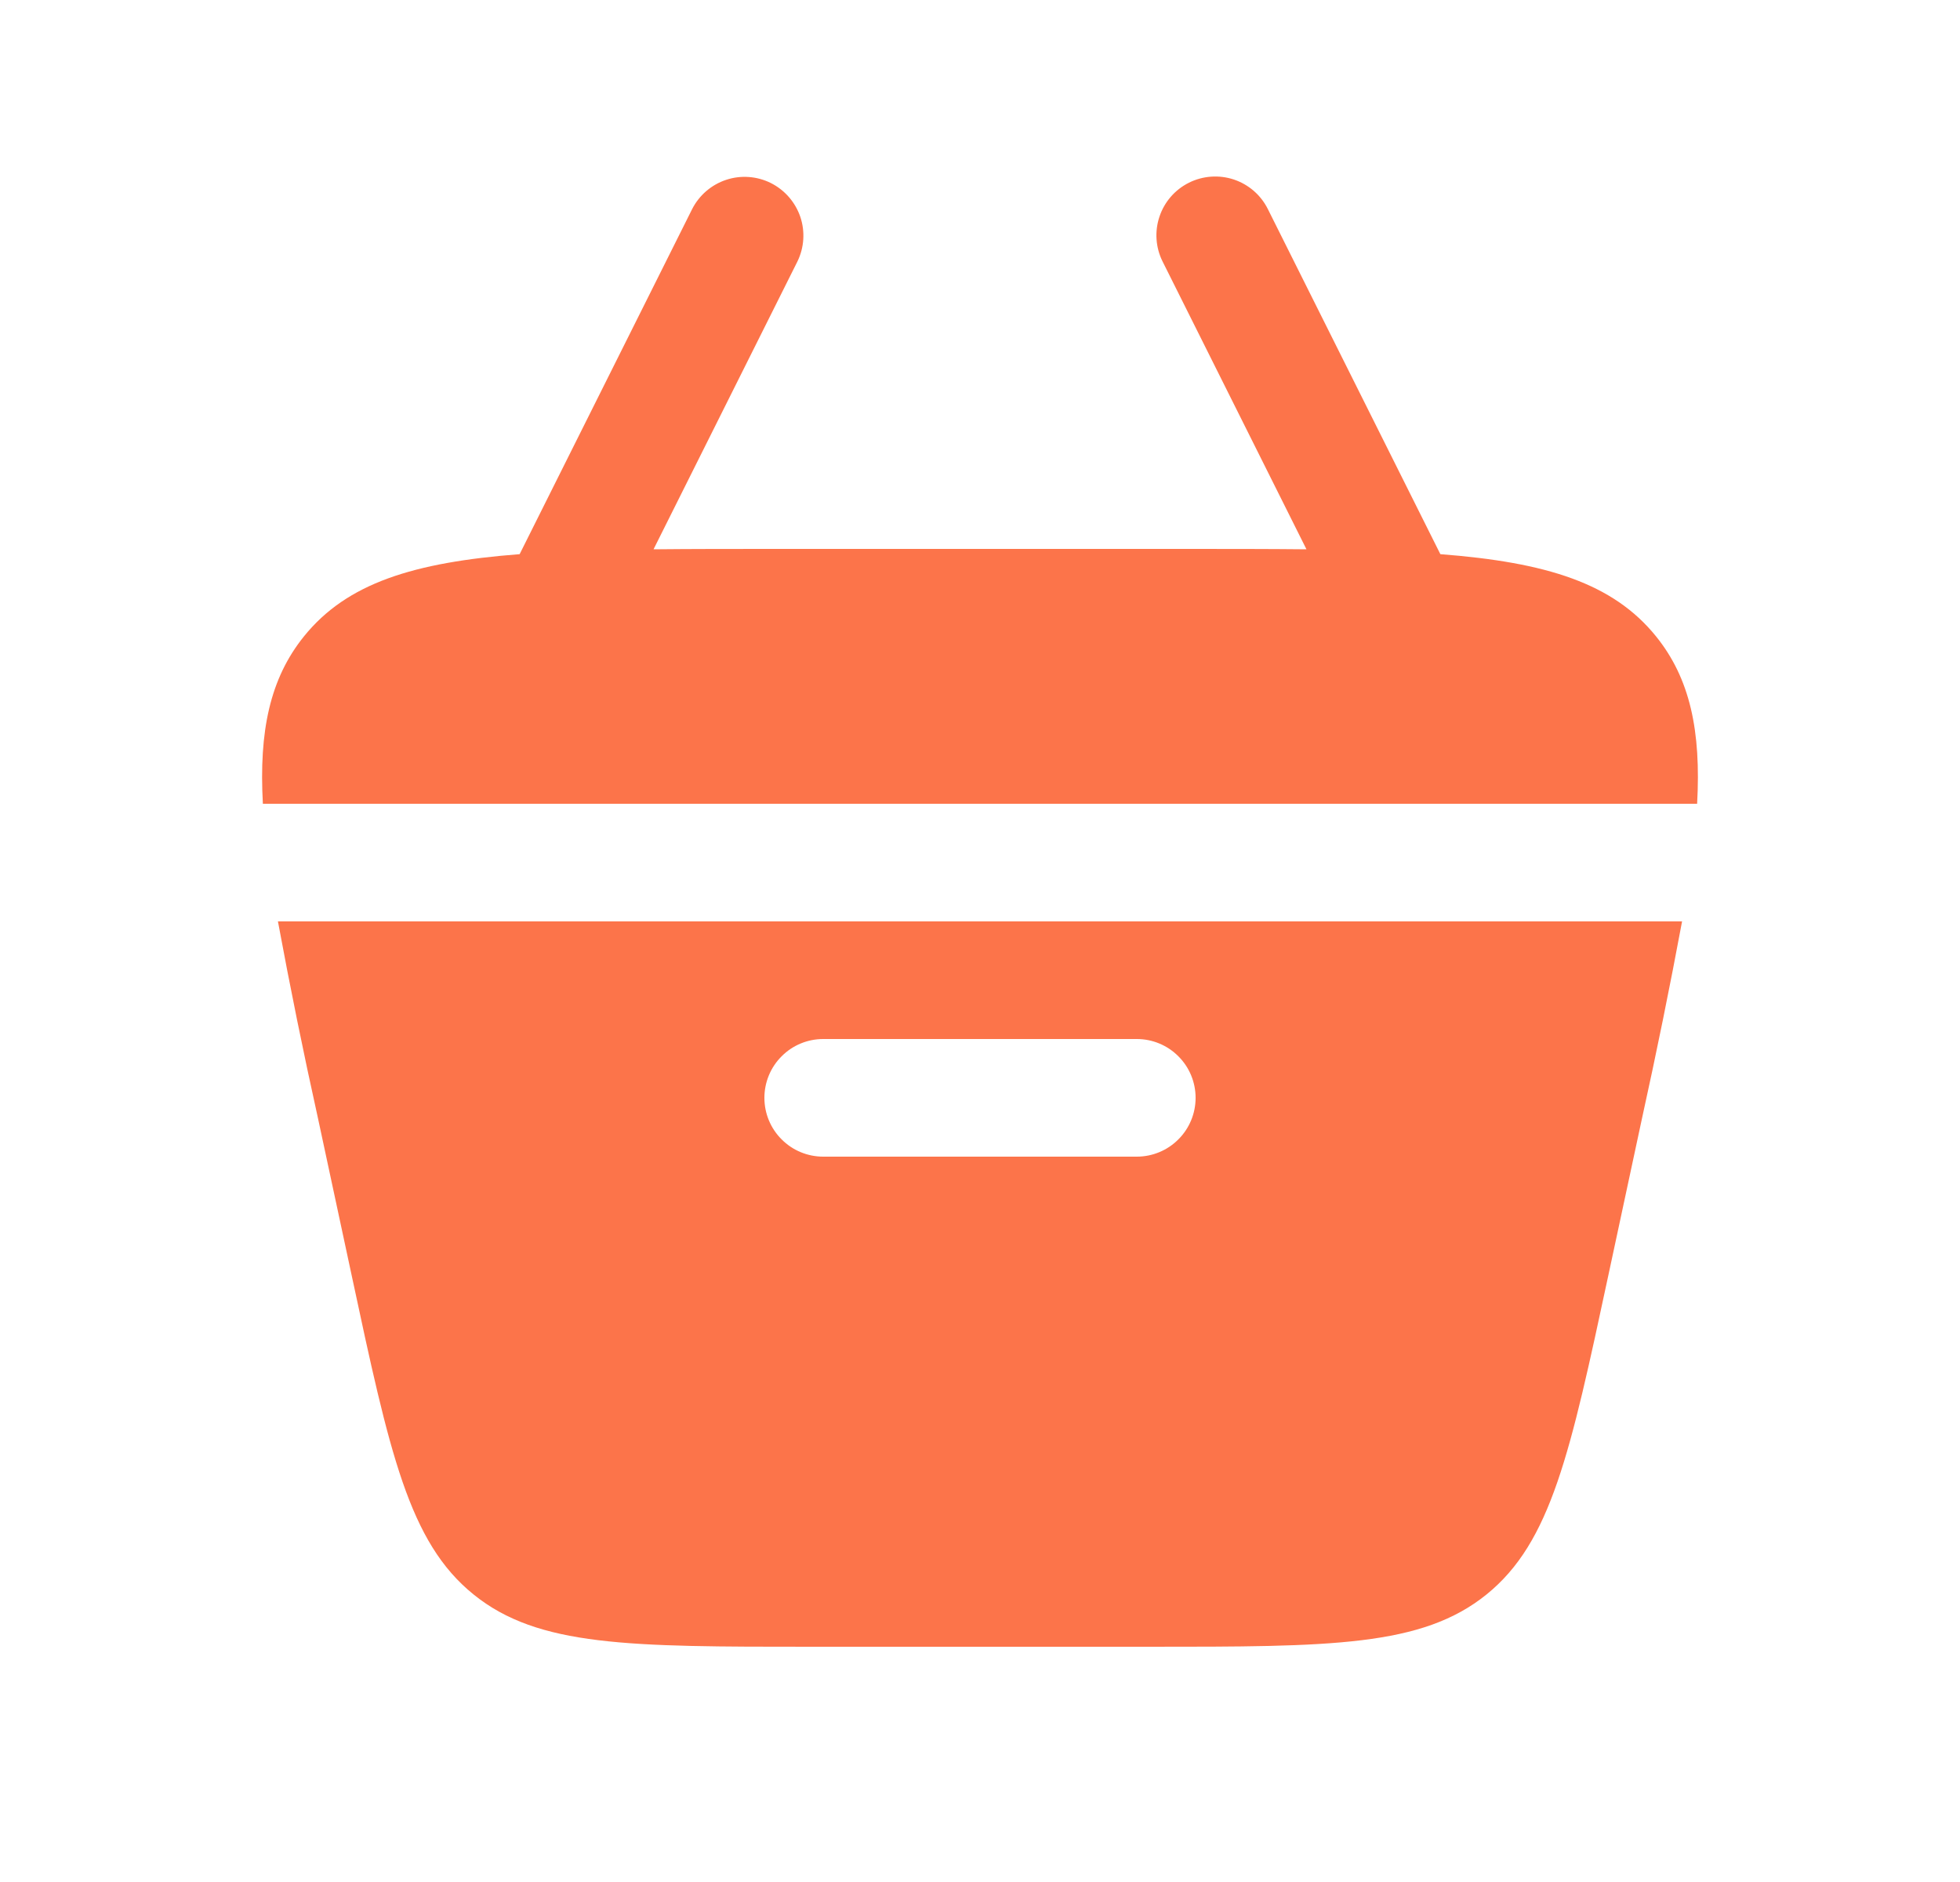
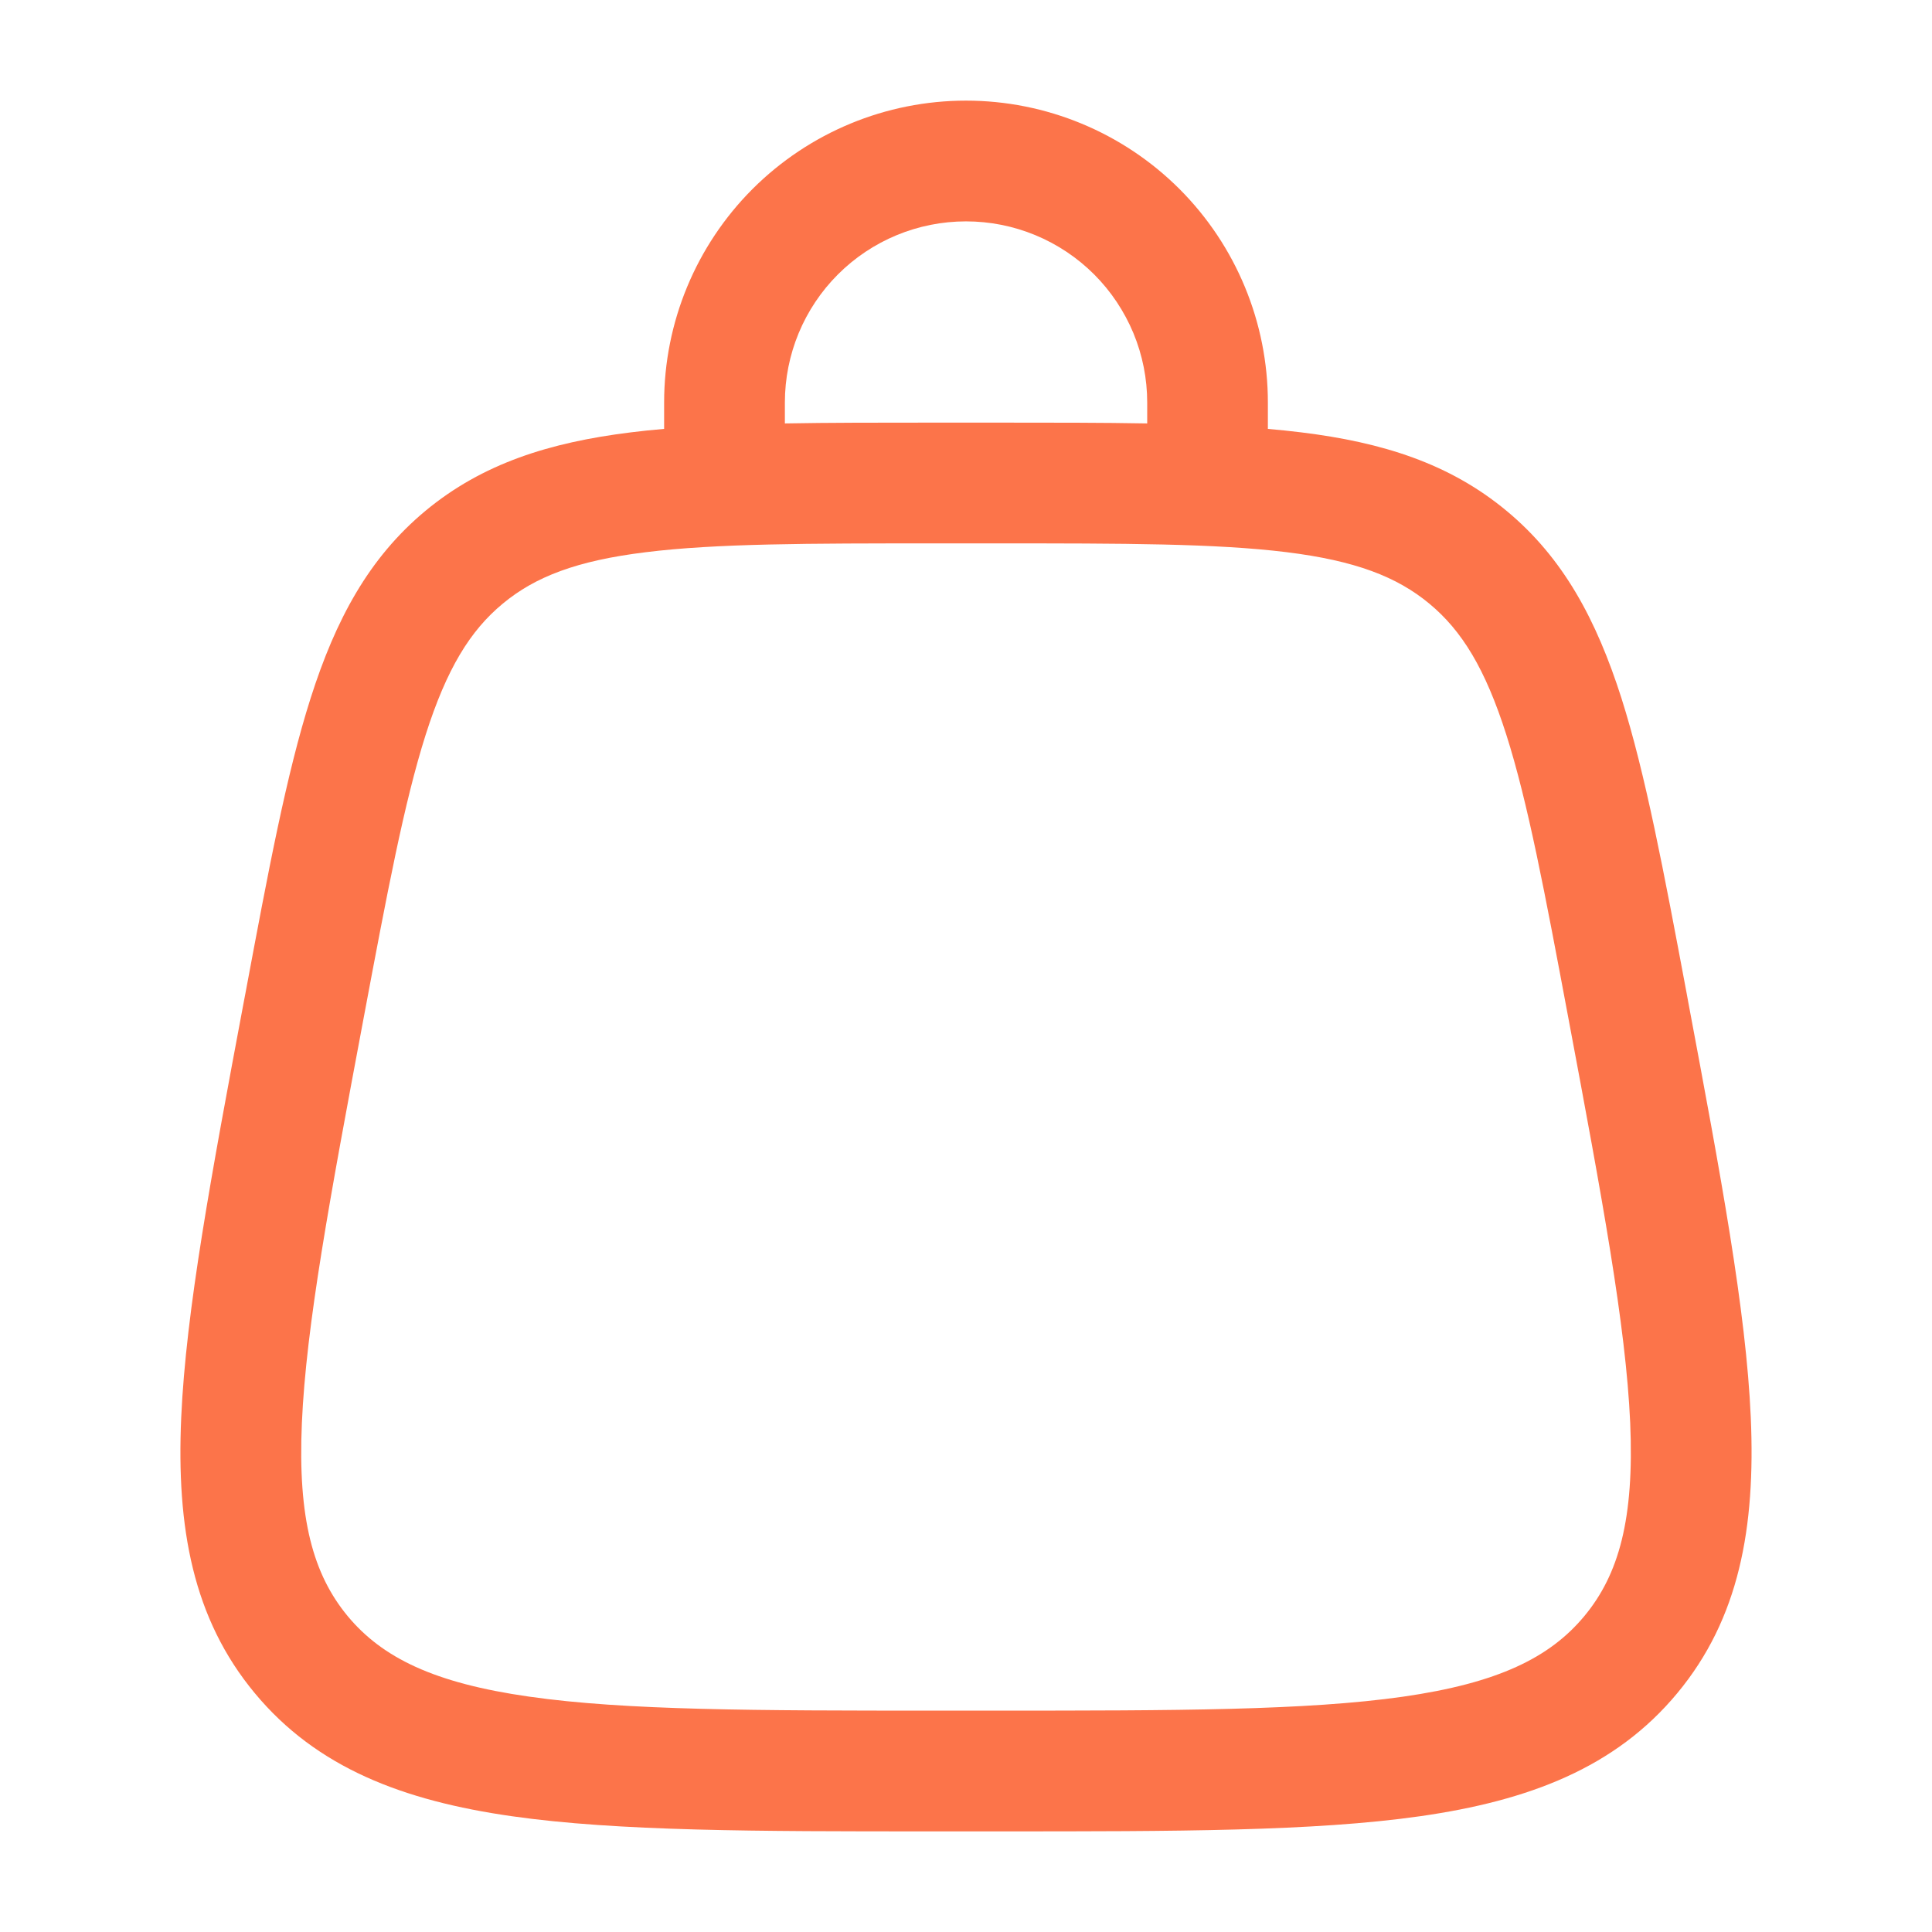
- <svg xmlns="http://www.w3.org/2000/svg" width="25" height="24" viewBox="0 0 25 24" fill="none">
-   <path d="M15.165 2.33C15.343 2.241 15.549 2.227 15.737 2.289C15.926 2.352 16.082 2.487 16.171 2.665L18.372 7.067C19.725 7.171 20.574 7.437 21.122 8.114C21.558 8.653 21.698 9.323 21.647 10.25H3.353C3.302 9.323 3.443 8.653 3.878 8.114C4.426 7.436 5.275 7.171 6.628 7.067L8.829 2.665C8.919 2.489 9.075 2.355 9.263 2.293C9.45 2.231 9.655 2.246 9.832 2.334C10.009 2.423 10.144 2.578 10.208 2.765C10.271 2.952 10.258 3.157 10.171 3.335L8.336 7.005C8.819 7 9.346 7 9.922 7H15.078C15.654 7 16.181 7 16.664 7.005L14.829 3.335C14.74 3.157 14.726 2.951 14.789 2.763C14.852 2.574 14.987 2.419 15.165 2.33Z" fill="#fc744a" />
-   <path fill-rule="evenodd" clip-rule="evenodd" d="M4.055 14.257C3.87 13.424 3.7 12.588 3.545 11.75H21.455C21.299 12.588 21.129 13.424 20.945 14.257L20.516 16.257C20.029 18.53 19.786 19.666 18.961 20.333C18.136 21 16.974 21 14.65 21H10.35C8.026 21 6.864 21 6.04 20.333C5.214 19.666 4.97 18.53 4.484 16.257L4.055 14.257ZM10.5 13.25C10.301 13.25 10.11 13.329 9.97 13.47C9.829 13.61 9.75 13.801 9.75 14C9.75 14.199 9.829 14.39 9.97 14.53C10.11 14.671 10.301 14.75 10.5 14.75H14.5C14.699 14.75 14.89 14.671 15.03 14.53C15.171 14.39 15.25 14.199 15.25 14C15.25 13.801 15.171 13.61 15.03 13.47C14.89 13.329 14.699 13.25 14.5 13.25H10.5Z" fill="#fc744a" />
+ <svg xmlns="http://www.w3.org/2000/svg" width="24" height="24" viewBox="0 0 24 24" fill="none">
+   <path fill-rule="evenodd" clip-rule="evenodd" d="M12 2.75C11.403 2.75 10.831 2.987 10.409 3.409C9.987 3.831 9.75 4.403 9.75 5V5.26C10.307 5.25 10.918 5.25 11.59 5.25H12.411C13.081 5.25 13.693 5.25 14.251 5.26V5C14.251 4.704 14.193 4.412 14.08 4.139C13.966 3.866 13.801 3.618 13.592 3.409C13.383 3.2 13.134 3.034 12.861 2.921C12.588 2.808 12.296 2.75 12 2.75ZM15.75 5.328V5C15.75 4.005 15.355 3.052 14.652 2.348C13.948 1.645 12.995 1.25 12 1.25C11.005 1.25 10.052 1.645 9.348 2.348C8.645 3.052 8.25 4.005 8.25 5V5.328C8.107 5.34 7.97 5.354 7.836 5.371C6.826 5.496 5.994 5.758 5.286 6.345C4.579 6.932 4.168 7.702 3.859 8.672C3.559 9.612 3.333 10.819 3.049 12.338L3.028 12.448C2.626 14.591 2.31 16.28 2.251 17.611C2.191 18.976 2.395 20.106 3.165 21.033C3.935 21.961 5.008 22.369 6.36 22.562C7.68 22.75 9.397 22.75 11.578 22.75H12.423C14.603 22.75 16.321 22.75 17.64 22.562C18.992 22.369 20.066 21.961 20.836 21.033C21.606 20.106 21.808 18.976 21.749 17.611C21.691 16.28 21.374 14.591 20.972 12.448L20.952 12.338C20.667 10.819 20.44 9.611 20.142 8.672C19.832 7.702 19.422 6.932 18.714 6.345C18.007 5.758 17.174 5.495 16.164 5.371C16.026 5.354 15.888 5.34 15.75 5.328ZM8.02 6.86C7.165 6.965 6.648 7.164 6.244 7.5C5.841 7.834 5.55 8.305 5.288 9.127C5.021 9.967 4.81 11.085 4.514 12.664C4.098 14.881 3.803 16.464 3.75 17.677C3.698 18.867 3.89 19.557 4.319 20.076C4.749 20.593 5.392 20.908 6.572 21.076C7.772 21.248 9.384 21.25 11.639 21.25H12.361C14.616 21.25 16.227 21.248 17.428 21.077C18.608 20.908 19.251 20.593 19.681 20.076C20.111 19.558 20.302 18.868 20.251 17.676C20.197 16.465 19.902 14.881 19.486 12.664C19.19 11.084 18.98 9.968 18.712 9.127C18.45 8.305 18.16 7.834 17.756 7.499C17.352 7.164 16.836 6.965 15.98 6.859C15.104 6.751 13.967 6.75 12.36 6.75H11.64C10.033 6.75 8.896 6.751 8.02 6.86Z" fill="#fc744a" />
</svg>
